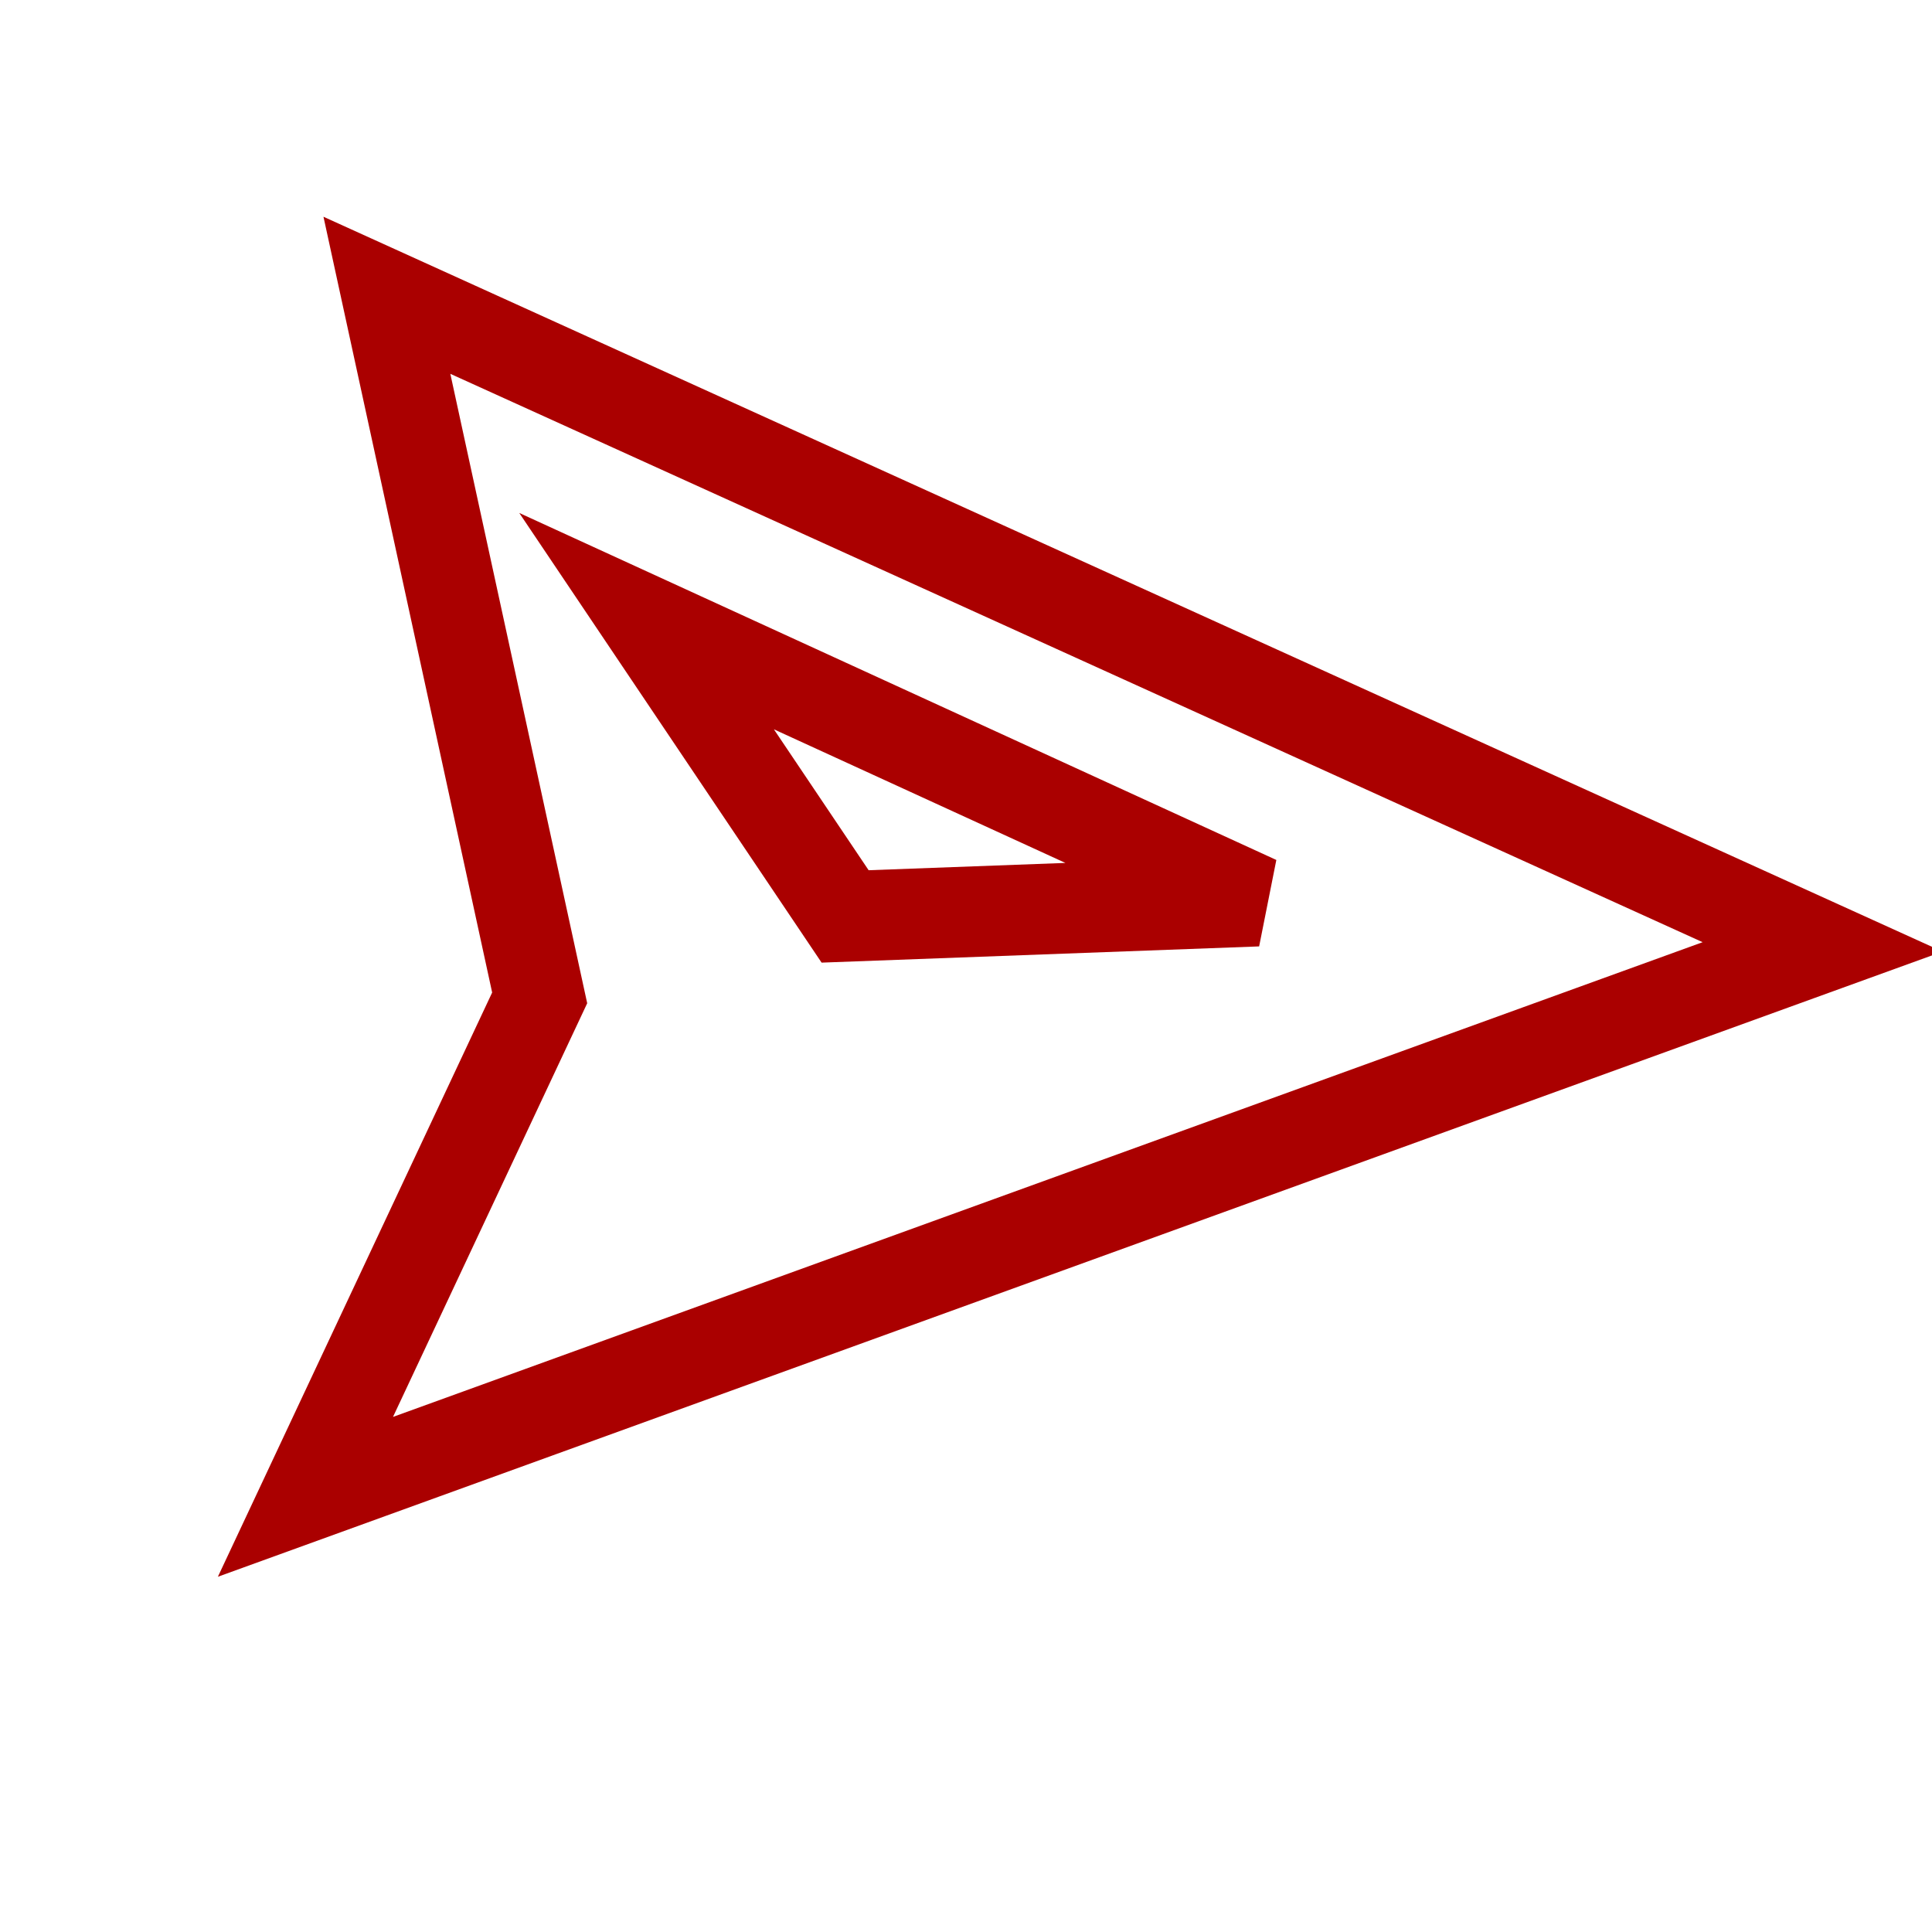
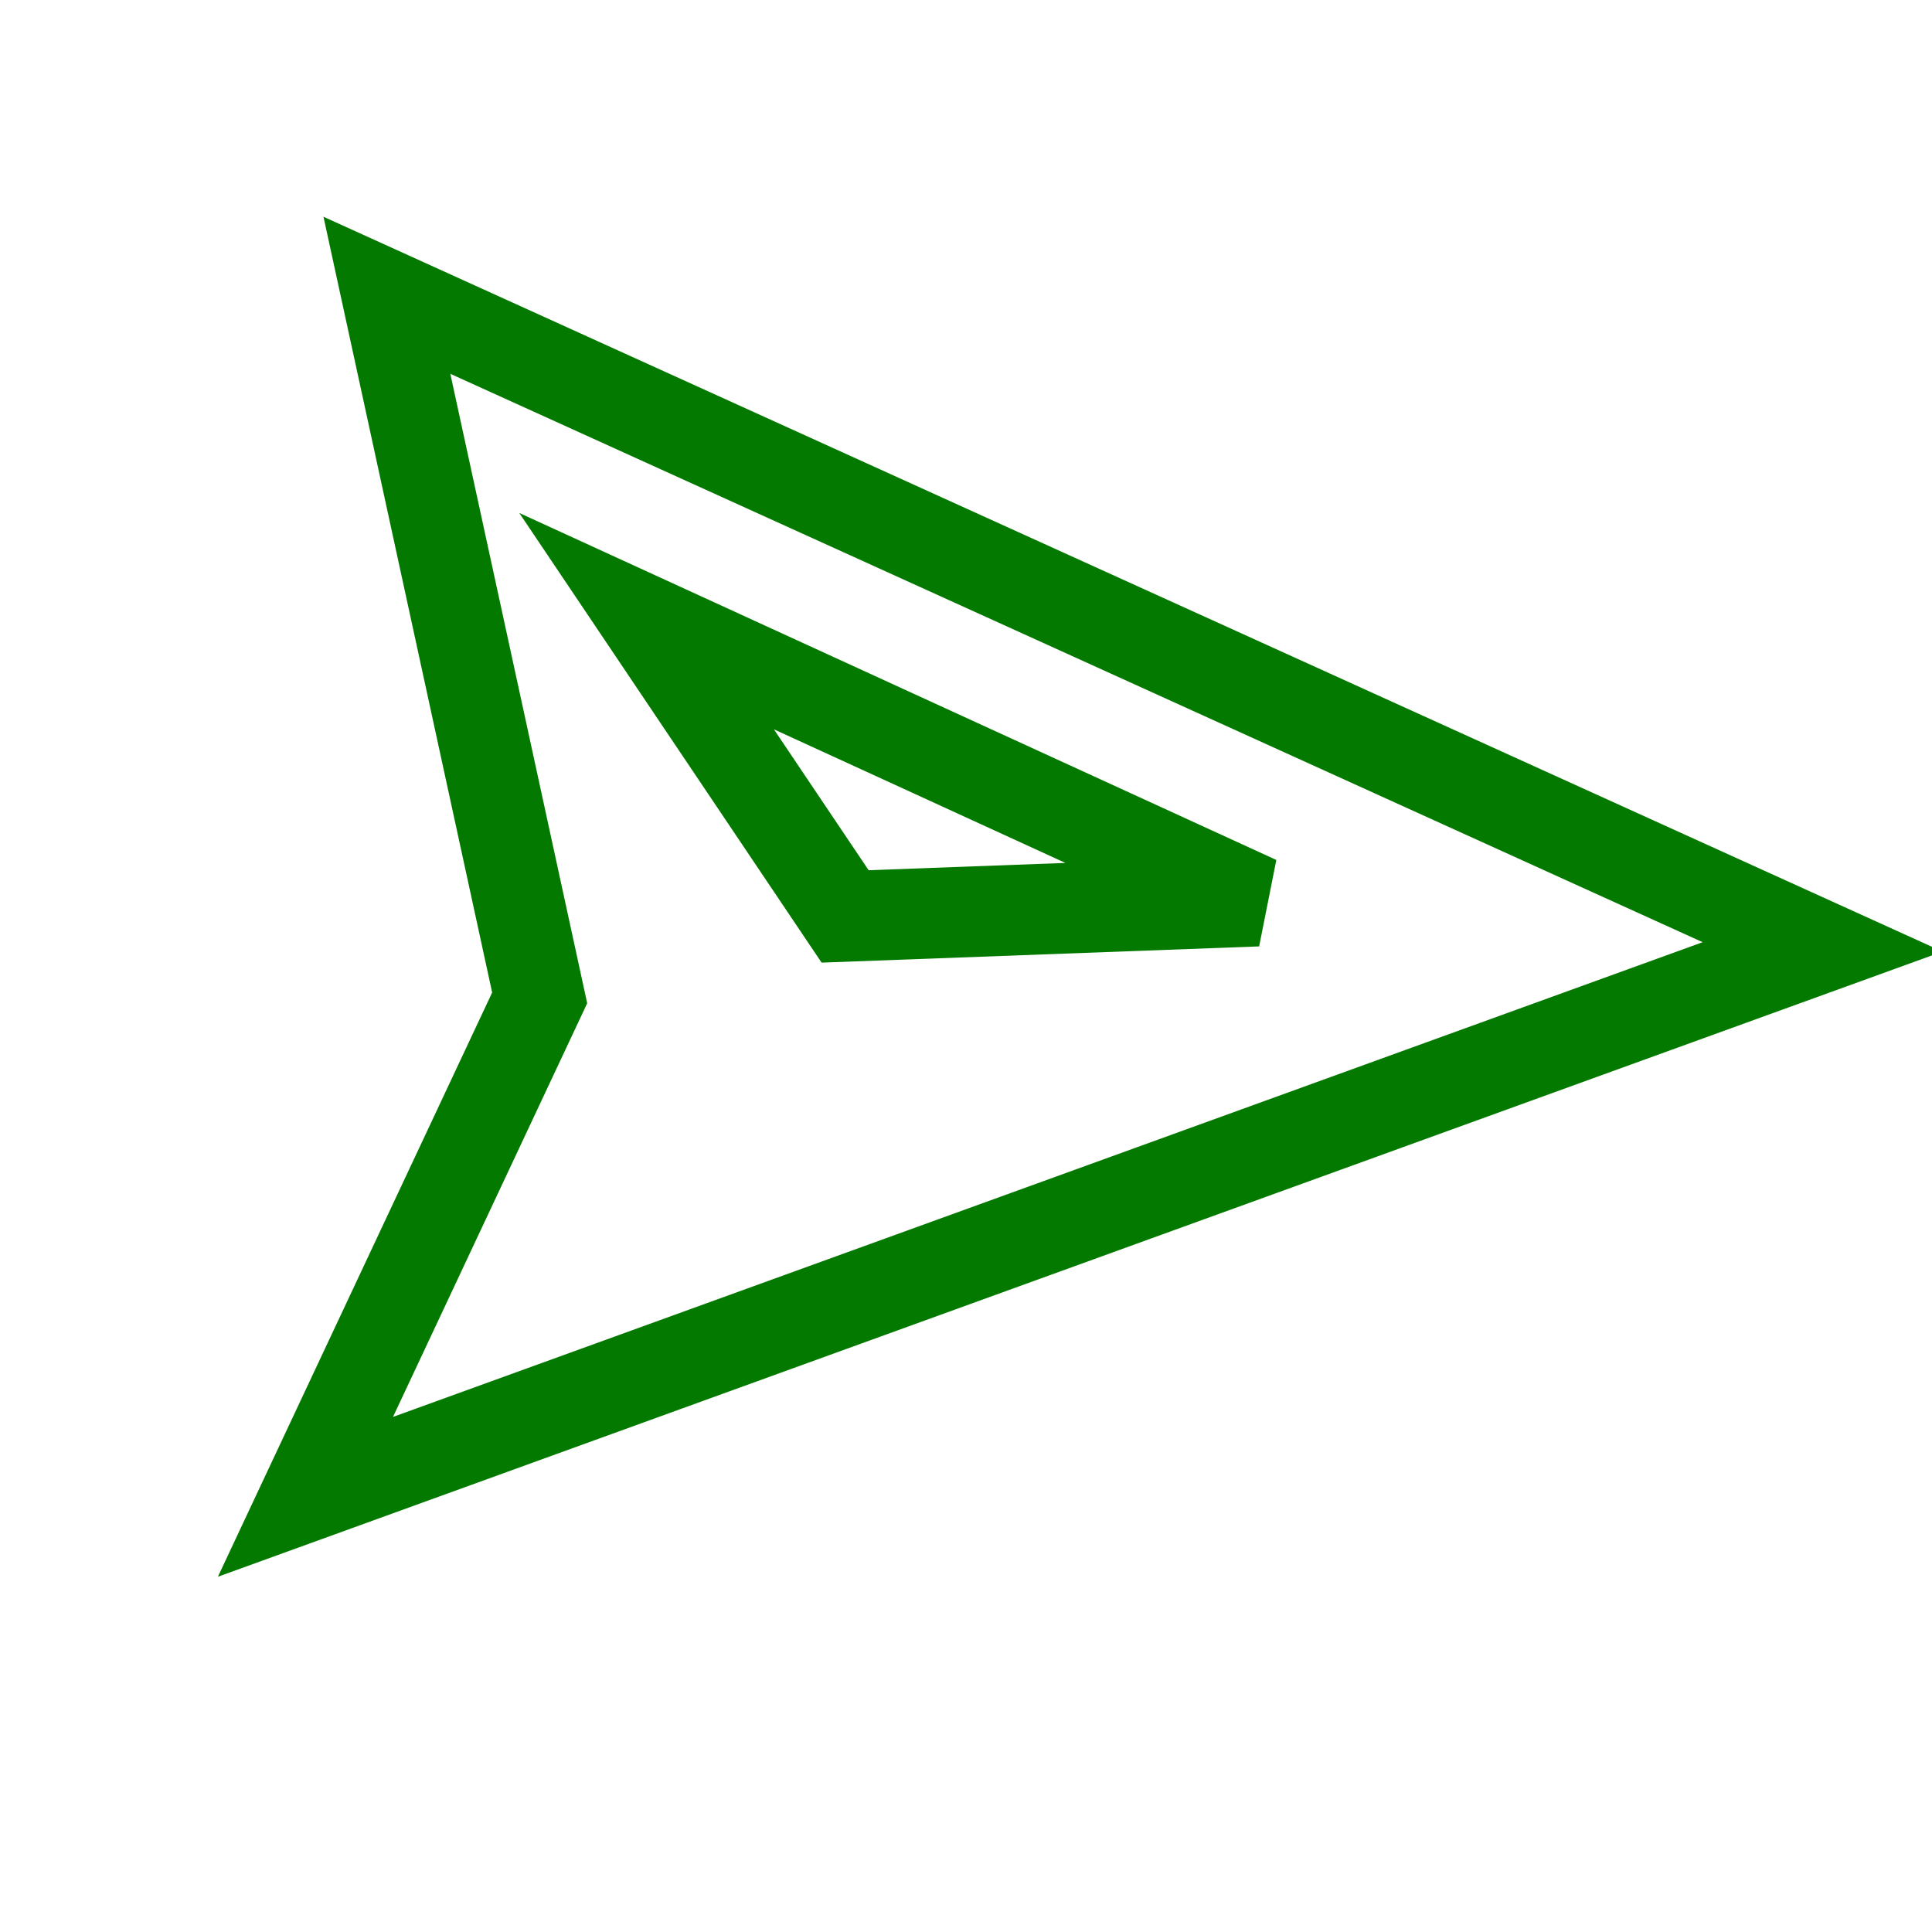
<svg xmlns="http://www.w3.org/2000/svg" width="64" height="64" viewBox="0 0 16.933 16.933" version="1.1" id="svg4584">
  <defs id="defs4581" />
  <g id="layer1">
-     <path style="fill:none;stroke:#aa0000;stroke-width:0.794;stroke-linecap:butt;stroke-linejoin:miter;stroke-miterlimit:4;stroke-dasharray:none;stroke-opacity:1" d="M 3.391,2.588 15.974,8.299 2.677,13.119 4.73,8.746 Z" id="path4651" />
-     <path style="fill:none;stroke:#aa0000;stroke-width:0.794;stroke-linecap:butt;stroke-linejoin:miter;stroke-miterlimit:4;stroke-dasharray:none;stroke-opacity:1" d="M 5.667,5.444 7.407,8.032 11.021,7.898 Z" id="path5357" />
+     <path style="fill:none;stroke:#047900;stroke-width:0.794;stroke-linecap:butt;stroke-linejoin:miter;stroke-miterlimit:4;stroke-dasharray:none;stroke-opacity:1" d="M 3.391,2.588 15.974,8.299 2.677,13.119 4.73,8.746 Z" id="path4651" />
+     <path style="fill:none;stroke:#047900;stroke-width:0.794;stroke-linecap:butt;stroke-linejoin:miter;stroke-miterlimit:4;stroke-dasharray:none;stroke-opacity:1" d="M 5.667,5.444 7.407,8.032 11.021,7.898 Z" id="path5357" />
  </g>
</svg>
